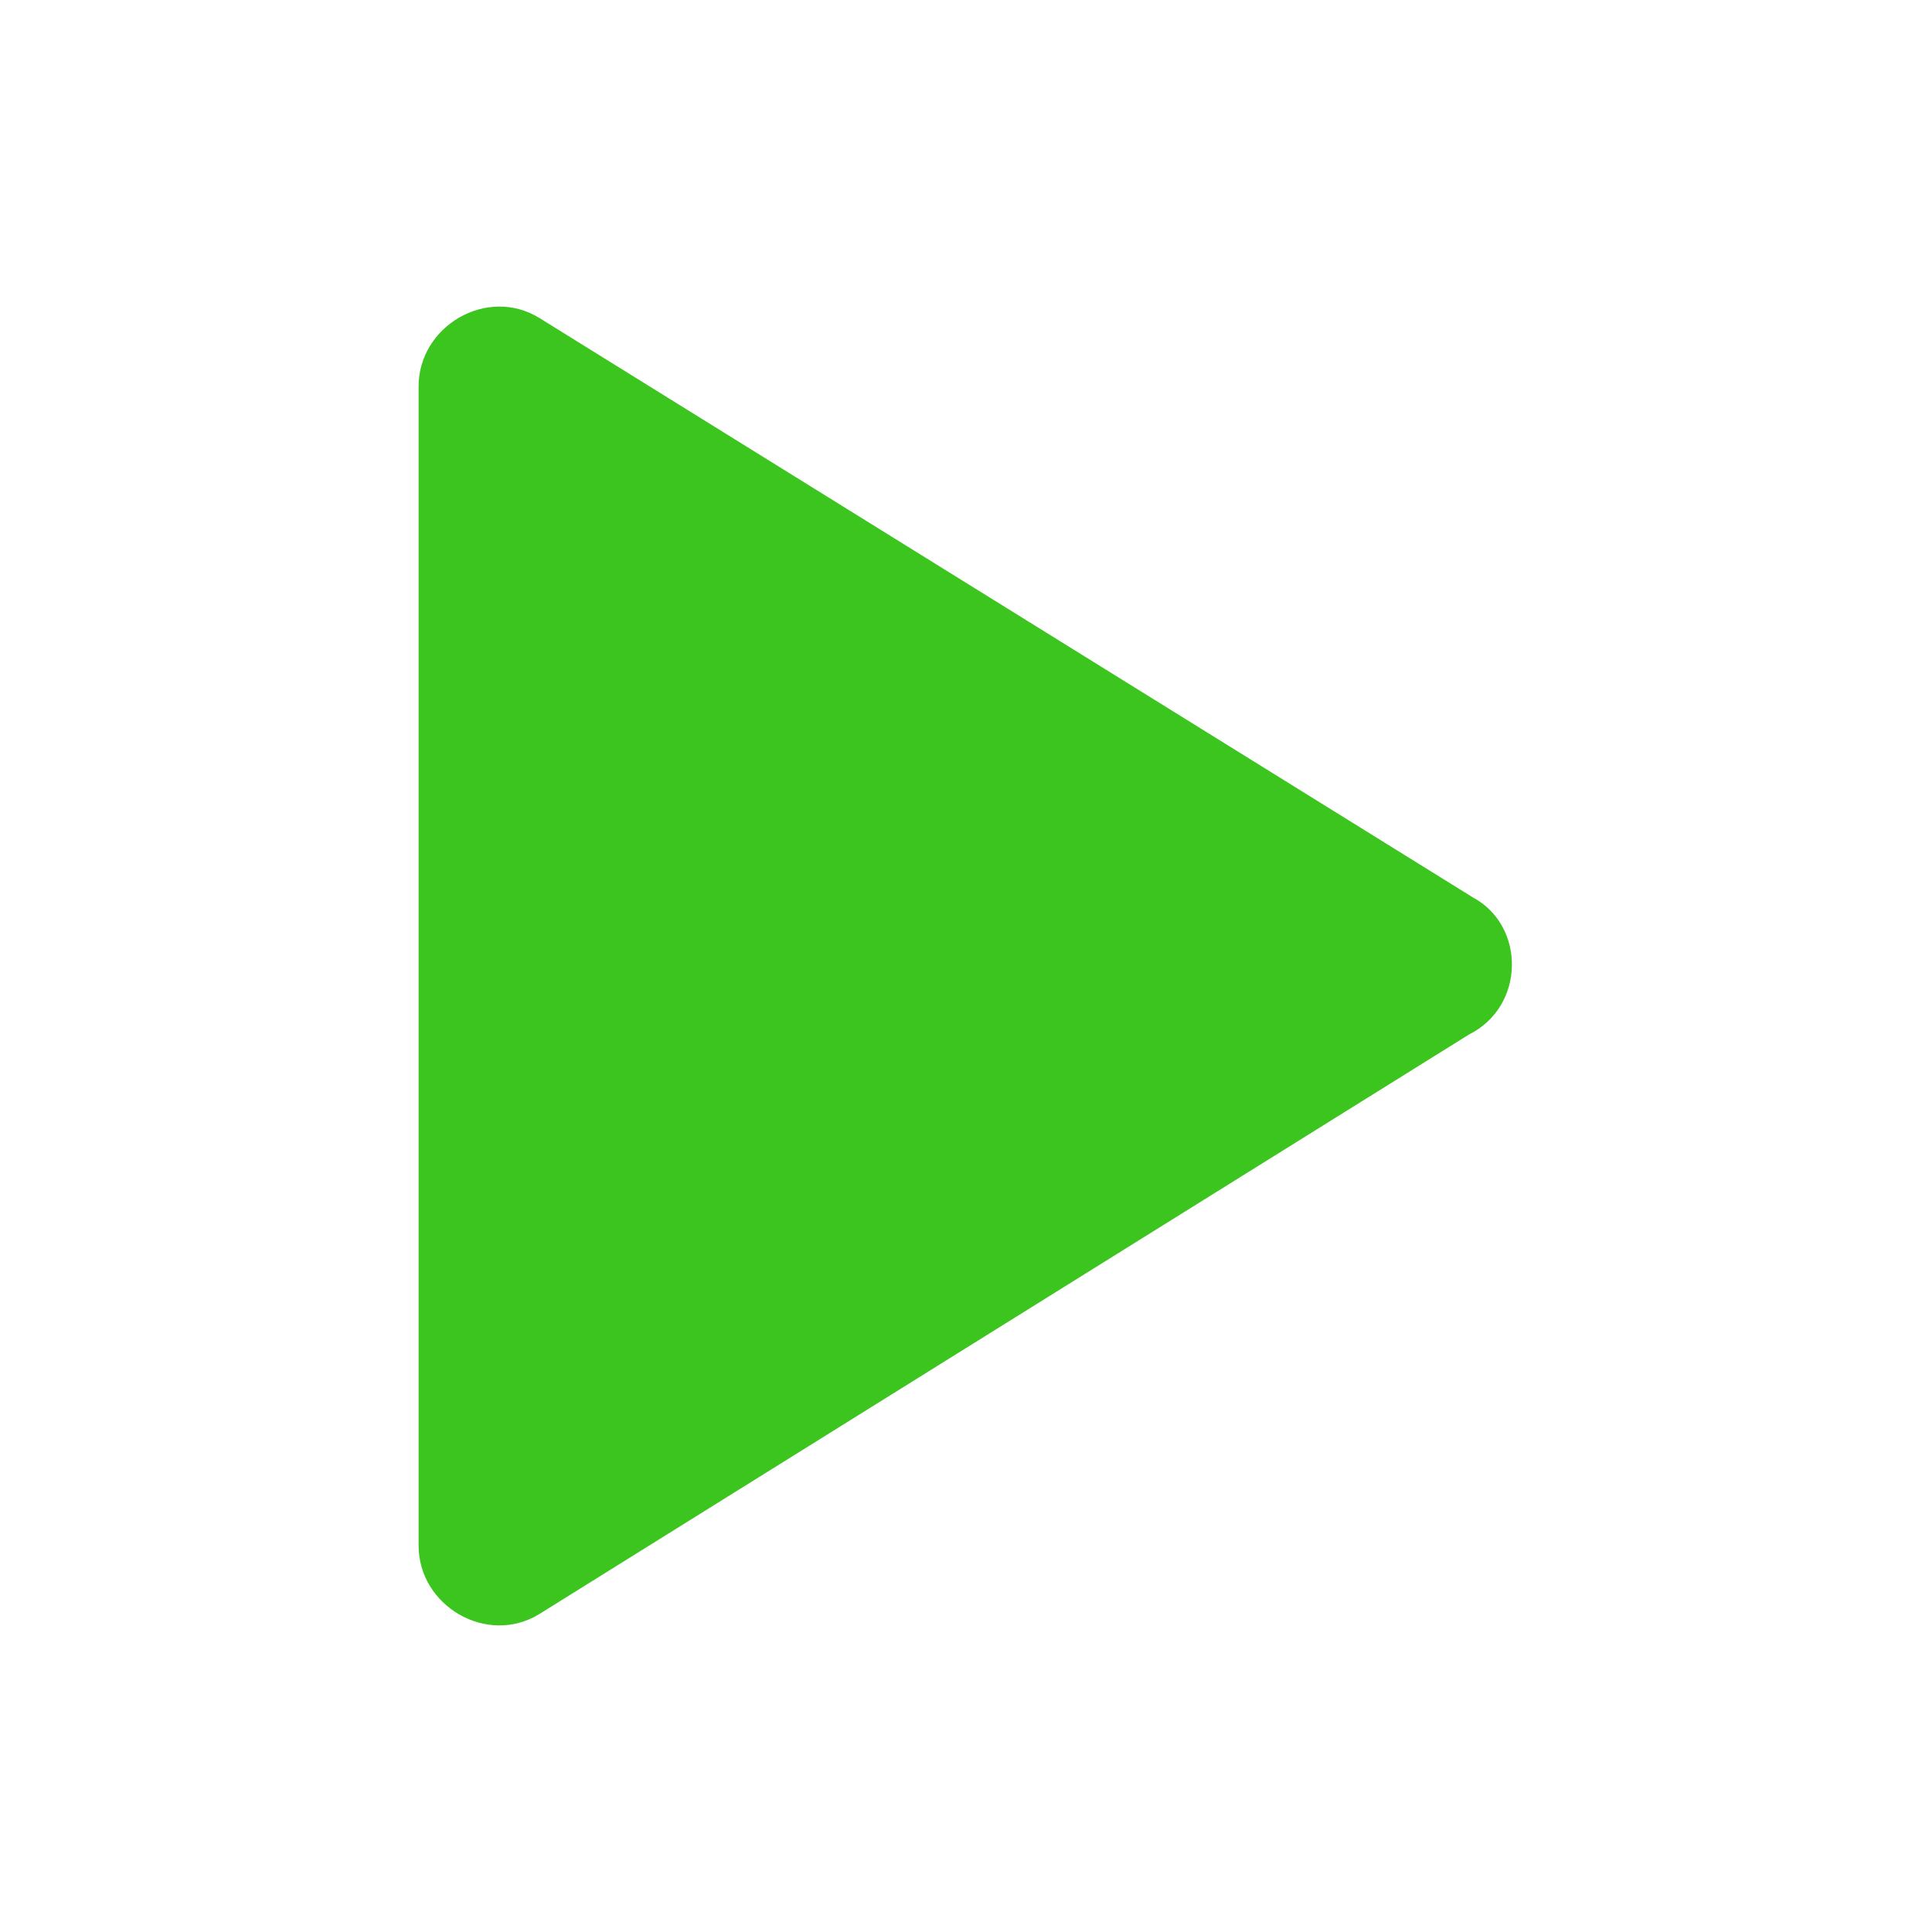
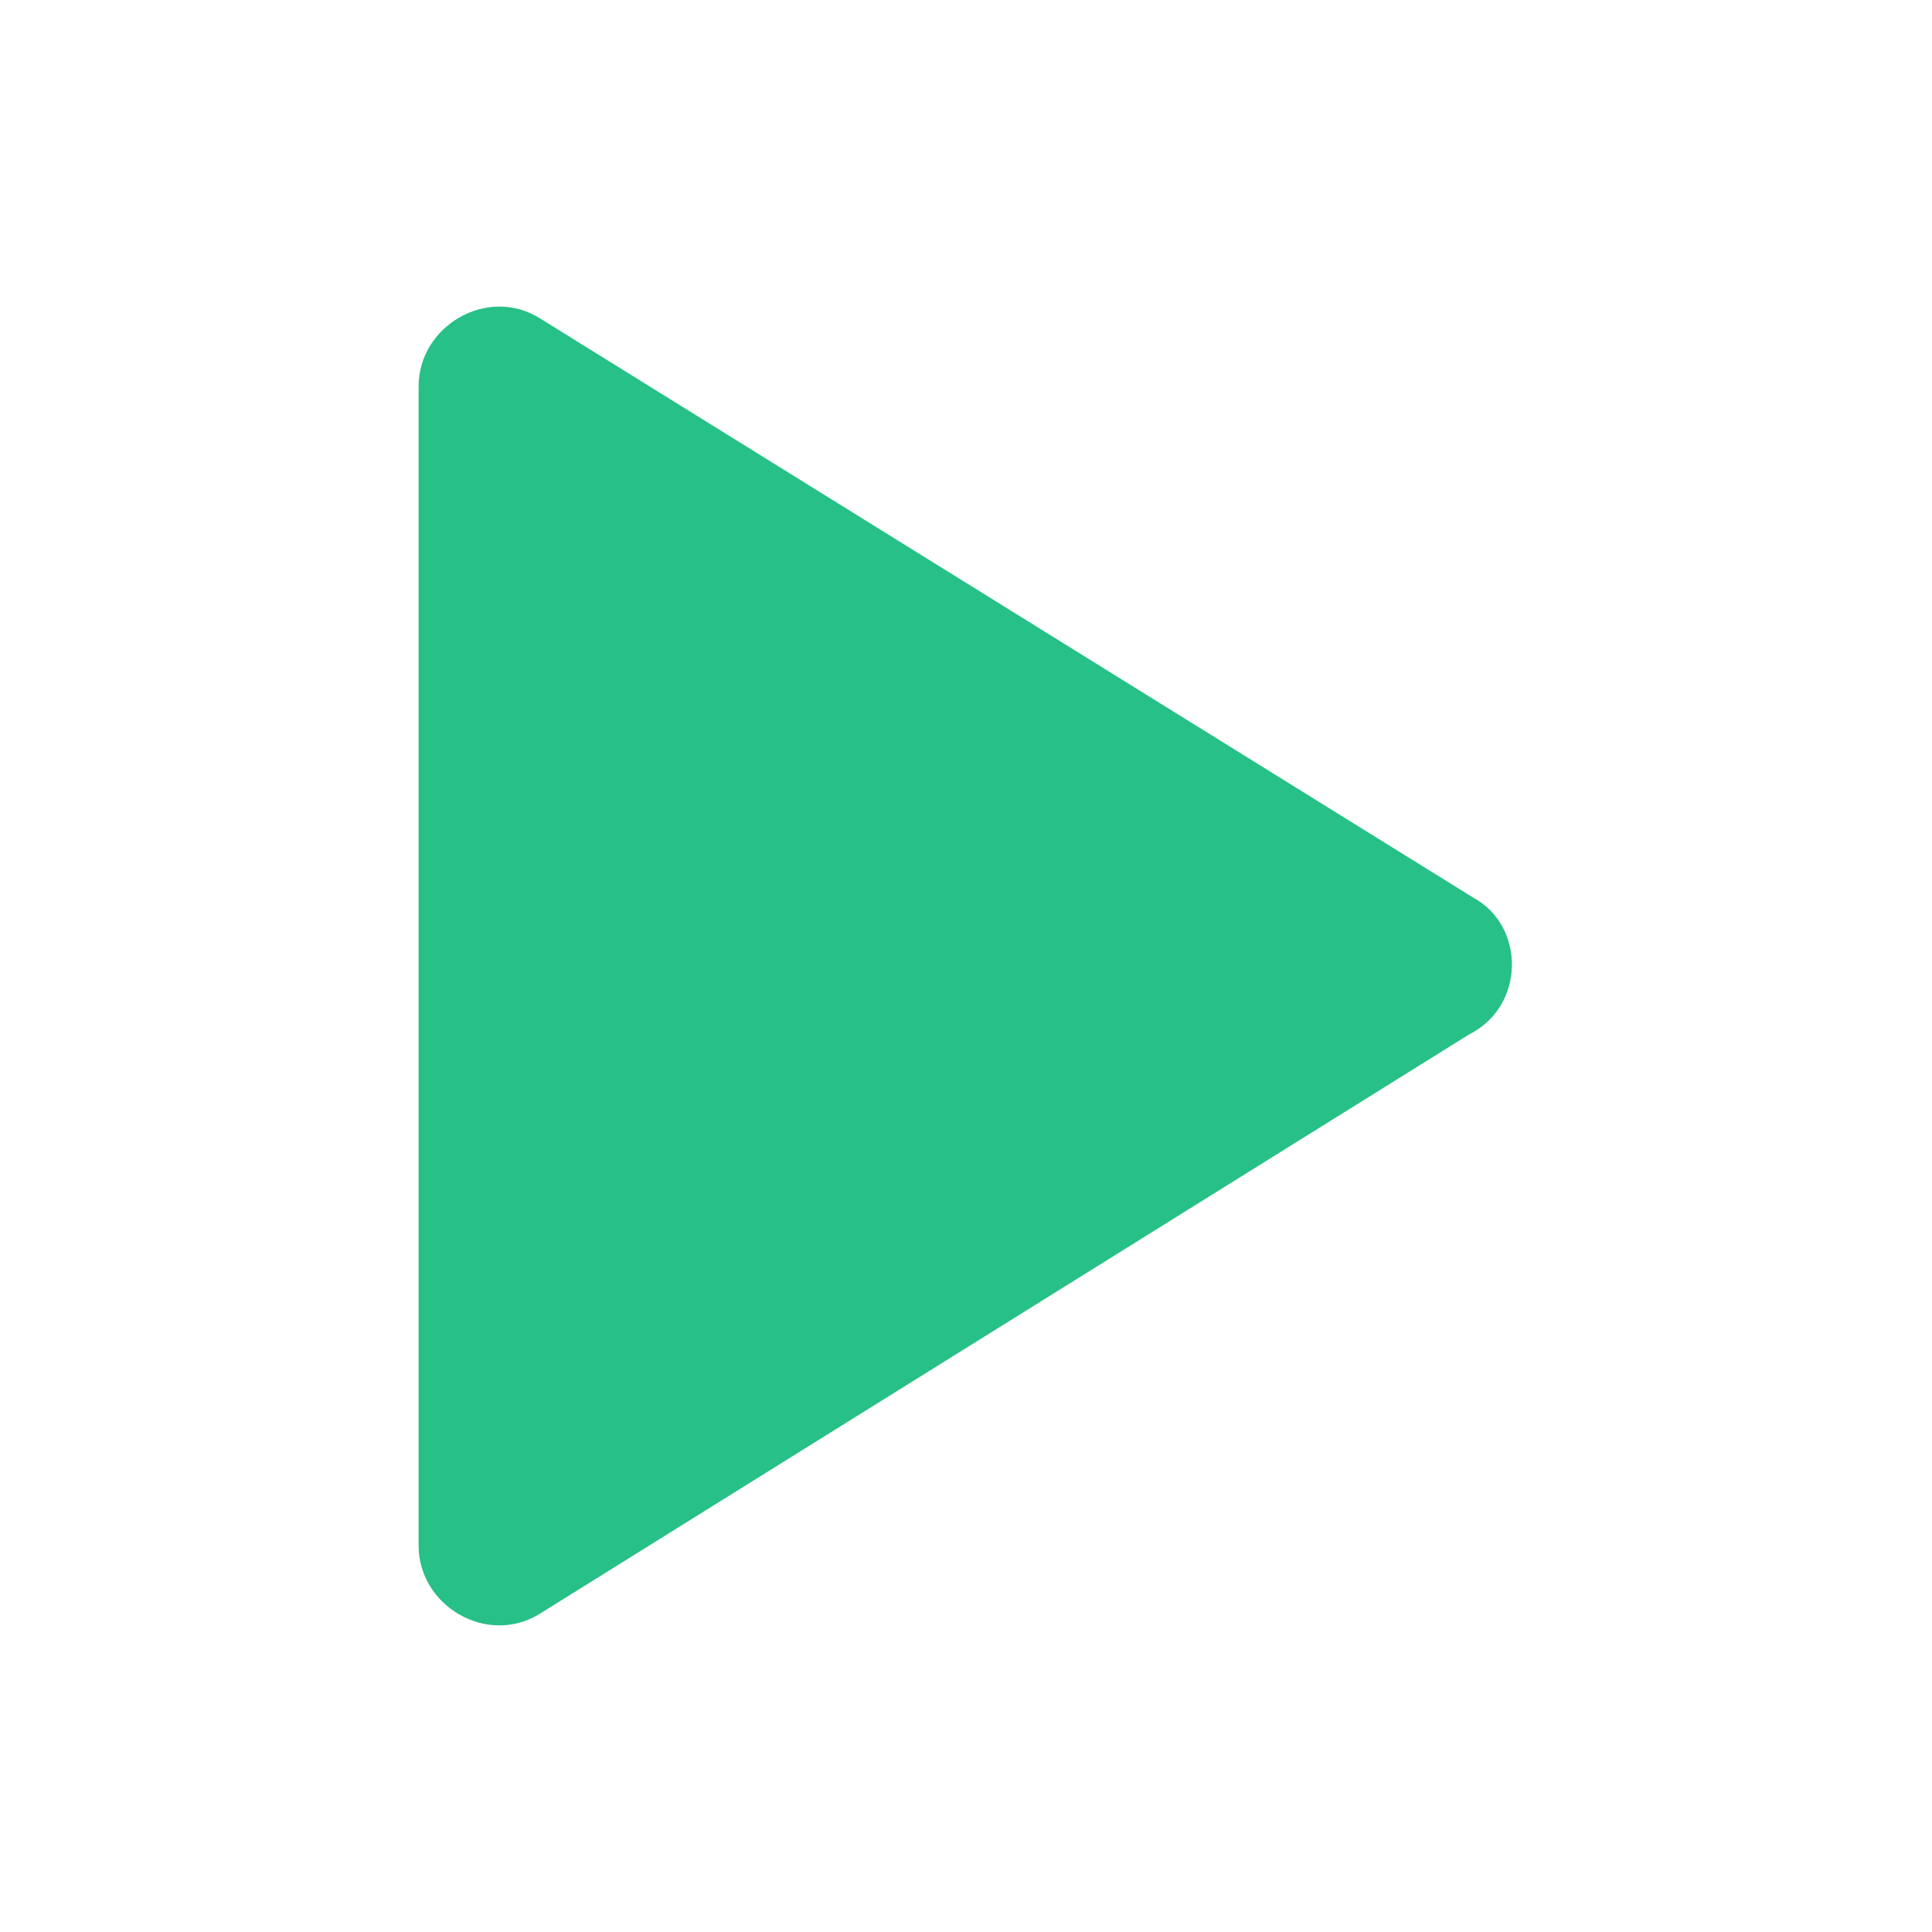
- <svg xmlns="http://www.w3.org/2000/svg" t="1533207450035" class="icon" style="" viewBox="0 0 1024 1024" version="1.1" p-id="694" width="200" height="200">
+ <svg xmlns="http://www.w3.org/2000/svg" t="1533304857821" class="icon" style="" viewBox="0 0 1024 1024" version="1.1" p-id="694" width="200" height="200">
  <defs>
    <style type="text/css" />
  </defs>
-   <path d="M780.8 475.733L285.867 168.533c-27.733-17.067-64 4.267-64 36.267v614.4c0 32 36.267 53.333 64 36.267l492.8-307.2c29.867-14.933 29.867-57.6 2.133-72.533z" p-id="695" fill="#3cc51f" />
+   <path d="M780.8 475.733L285.867 168.533c-27.733-17.067-64 4.267-64 36.267v614.4c0 32 36.267 53.333 64 36.267l492.8-307.2c29.867-14.933 29.867-57.6 2.133-72.533z" p-id="695" fill="#27C087" />
</svg>
